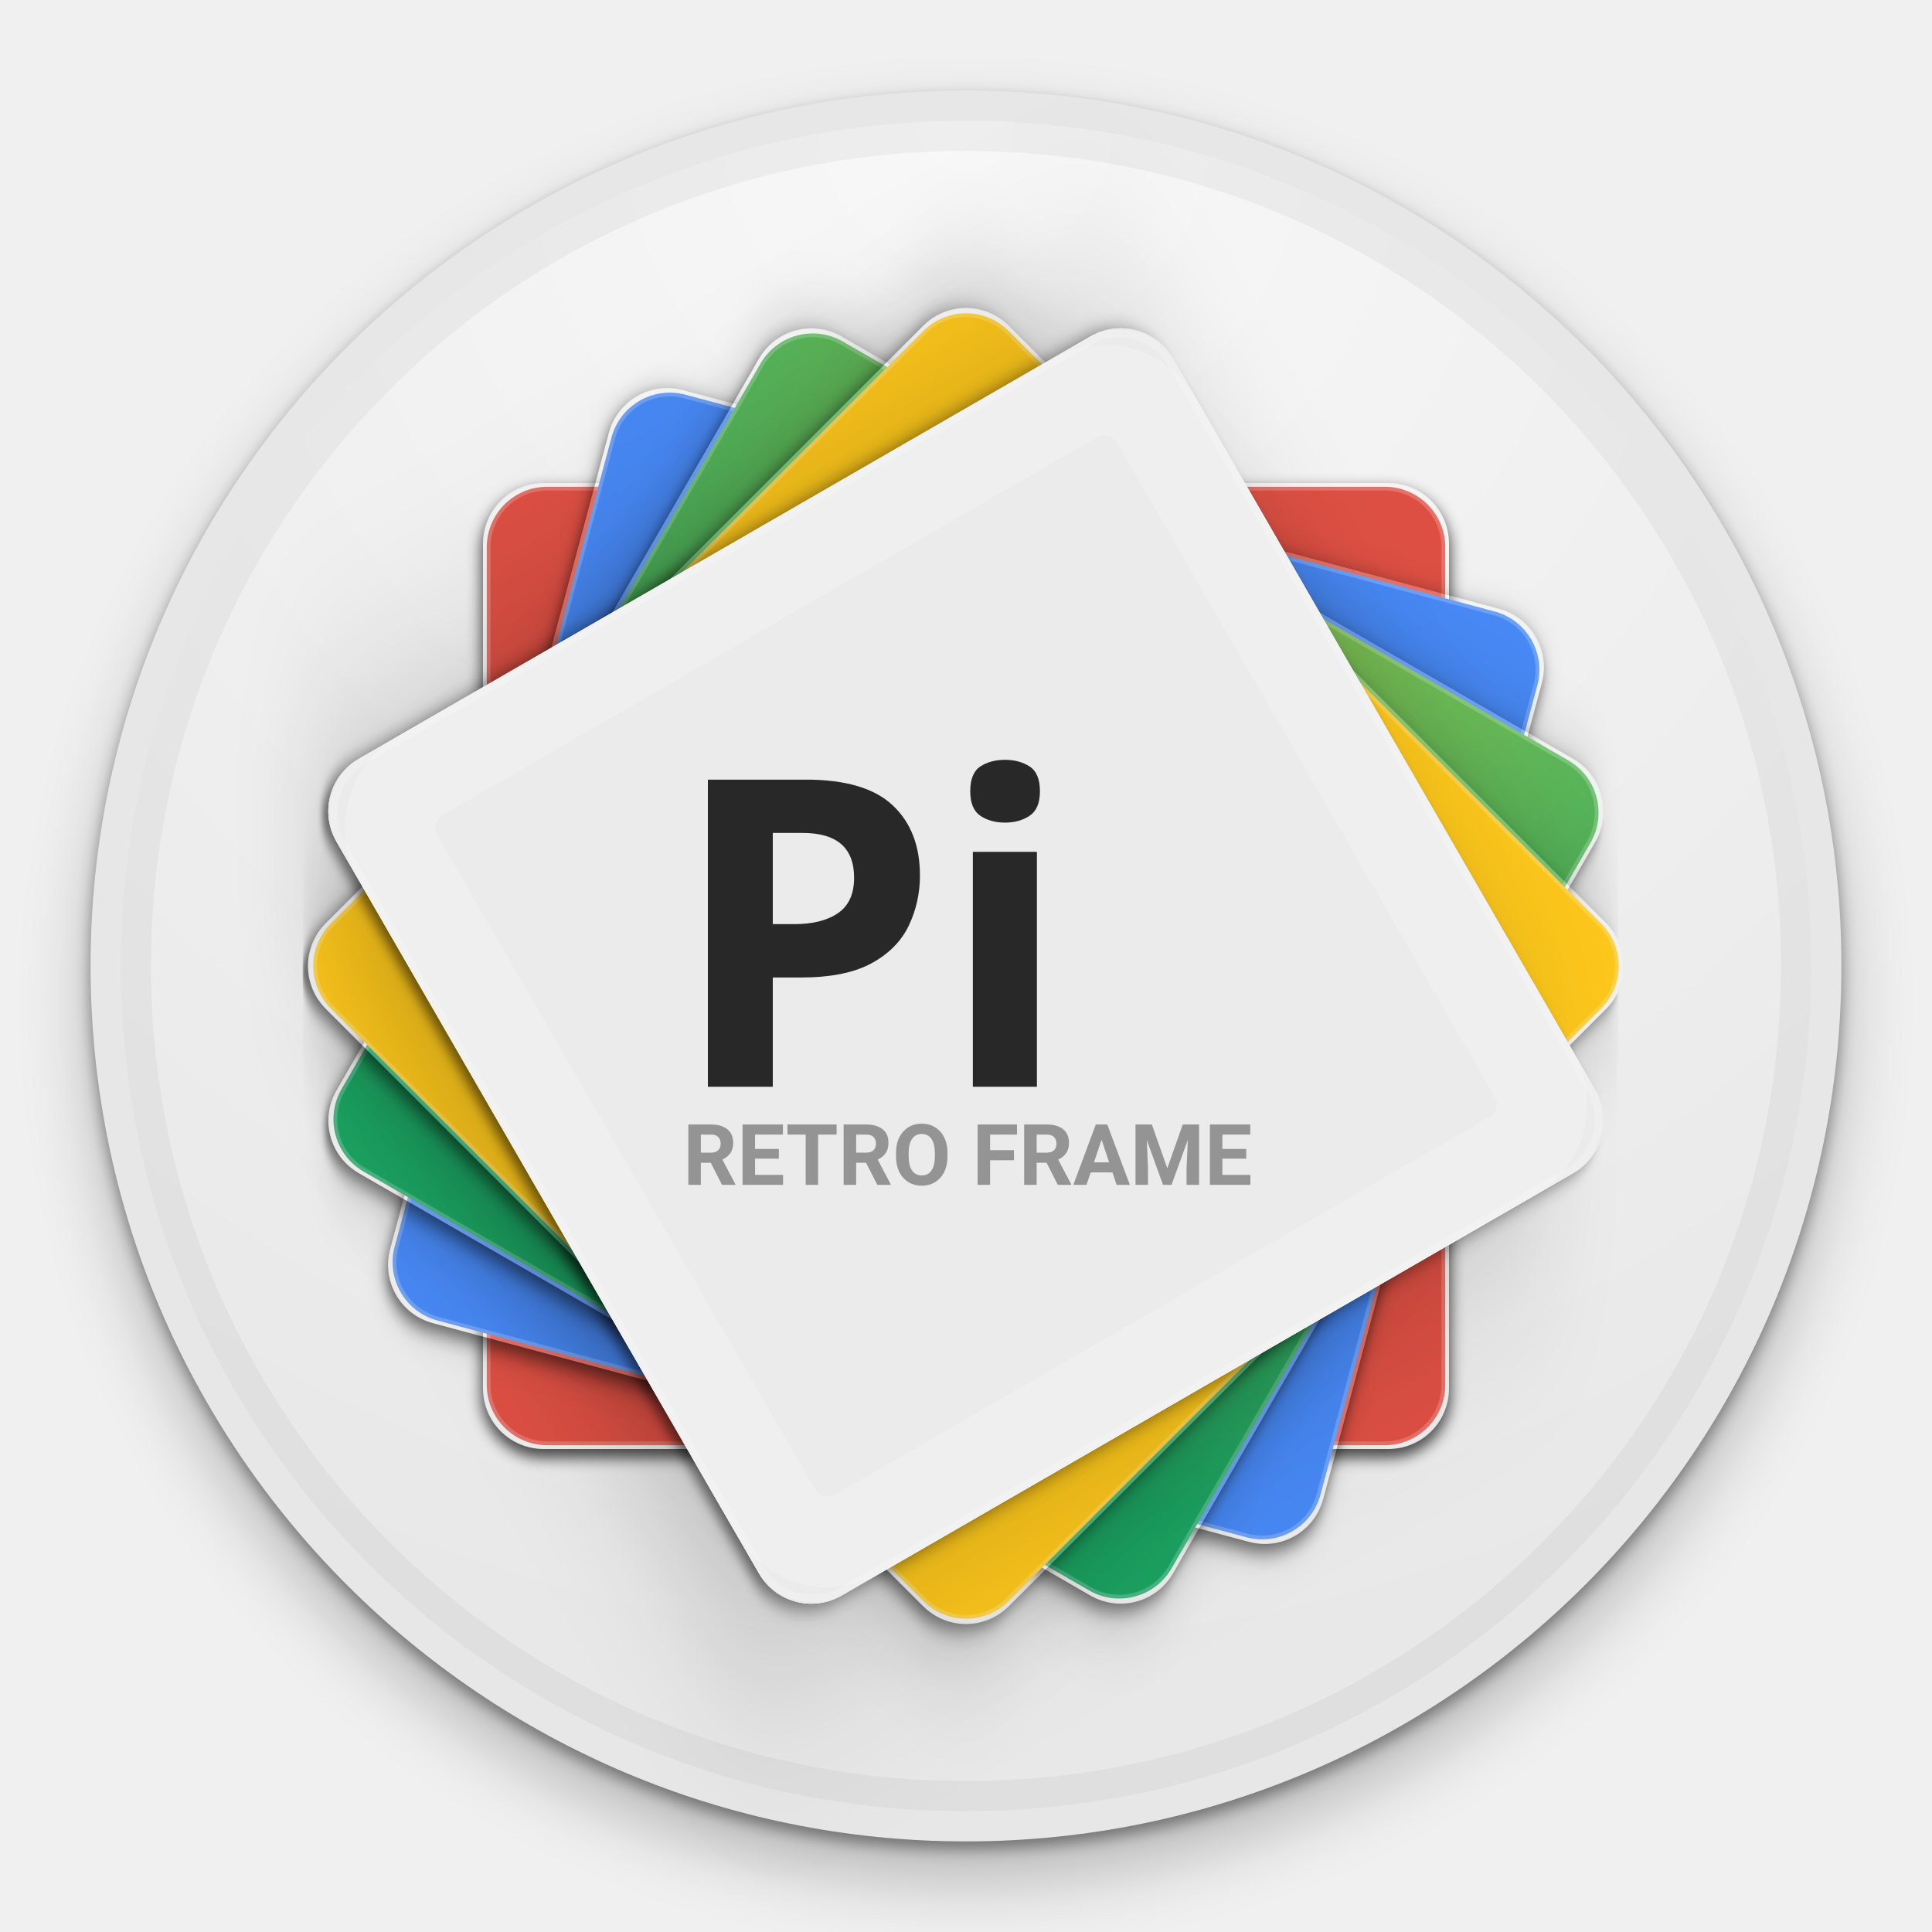
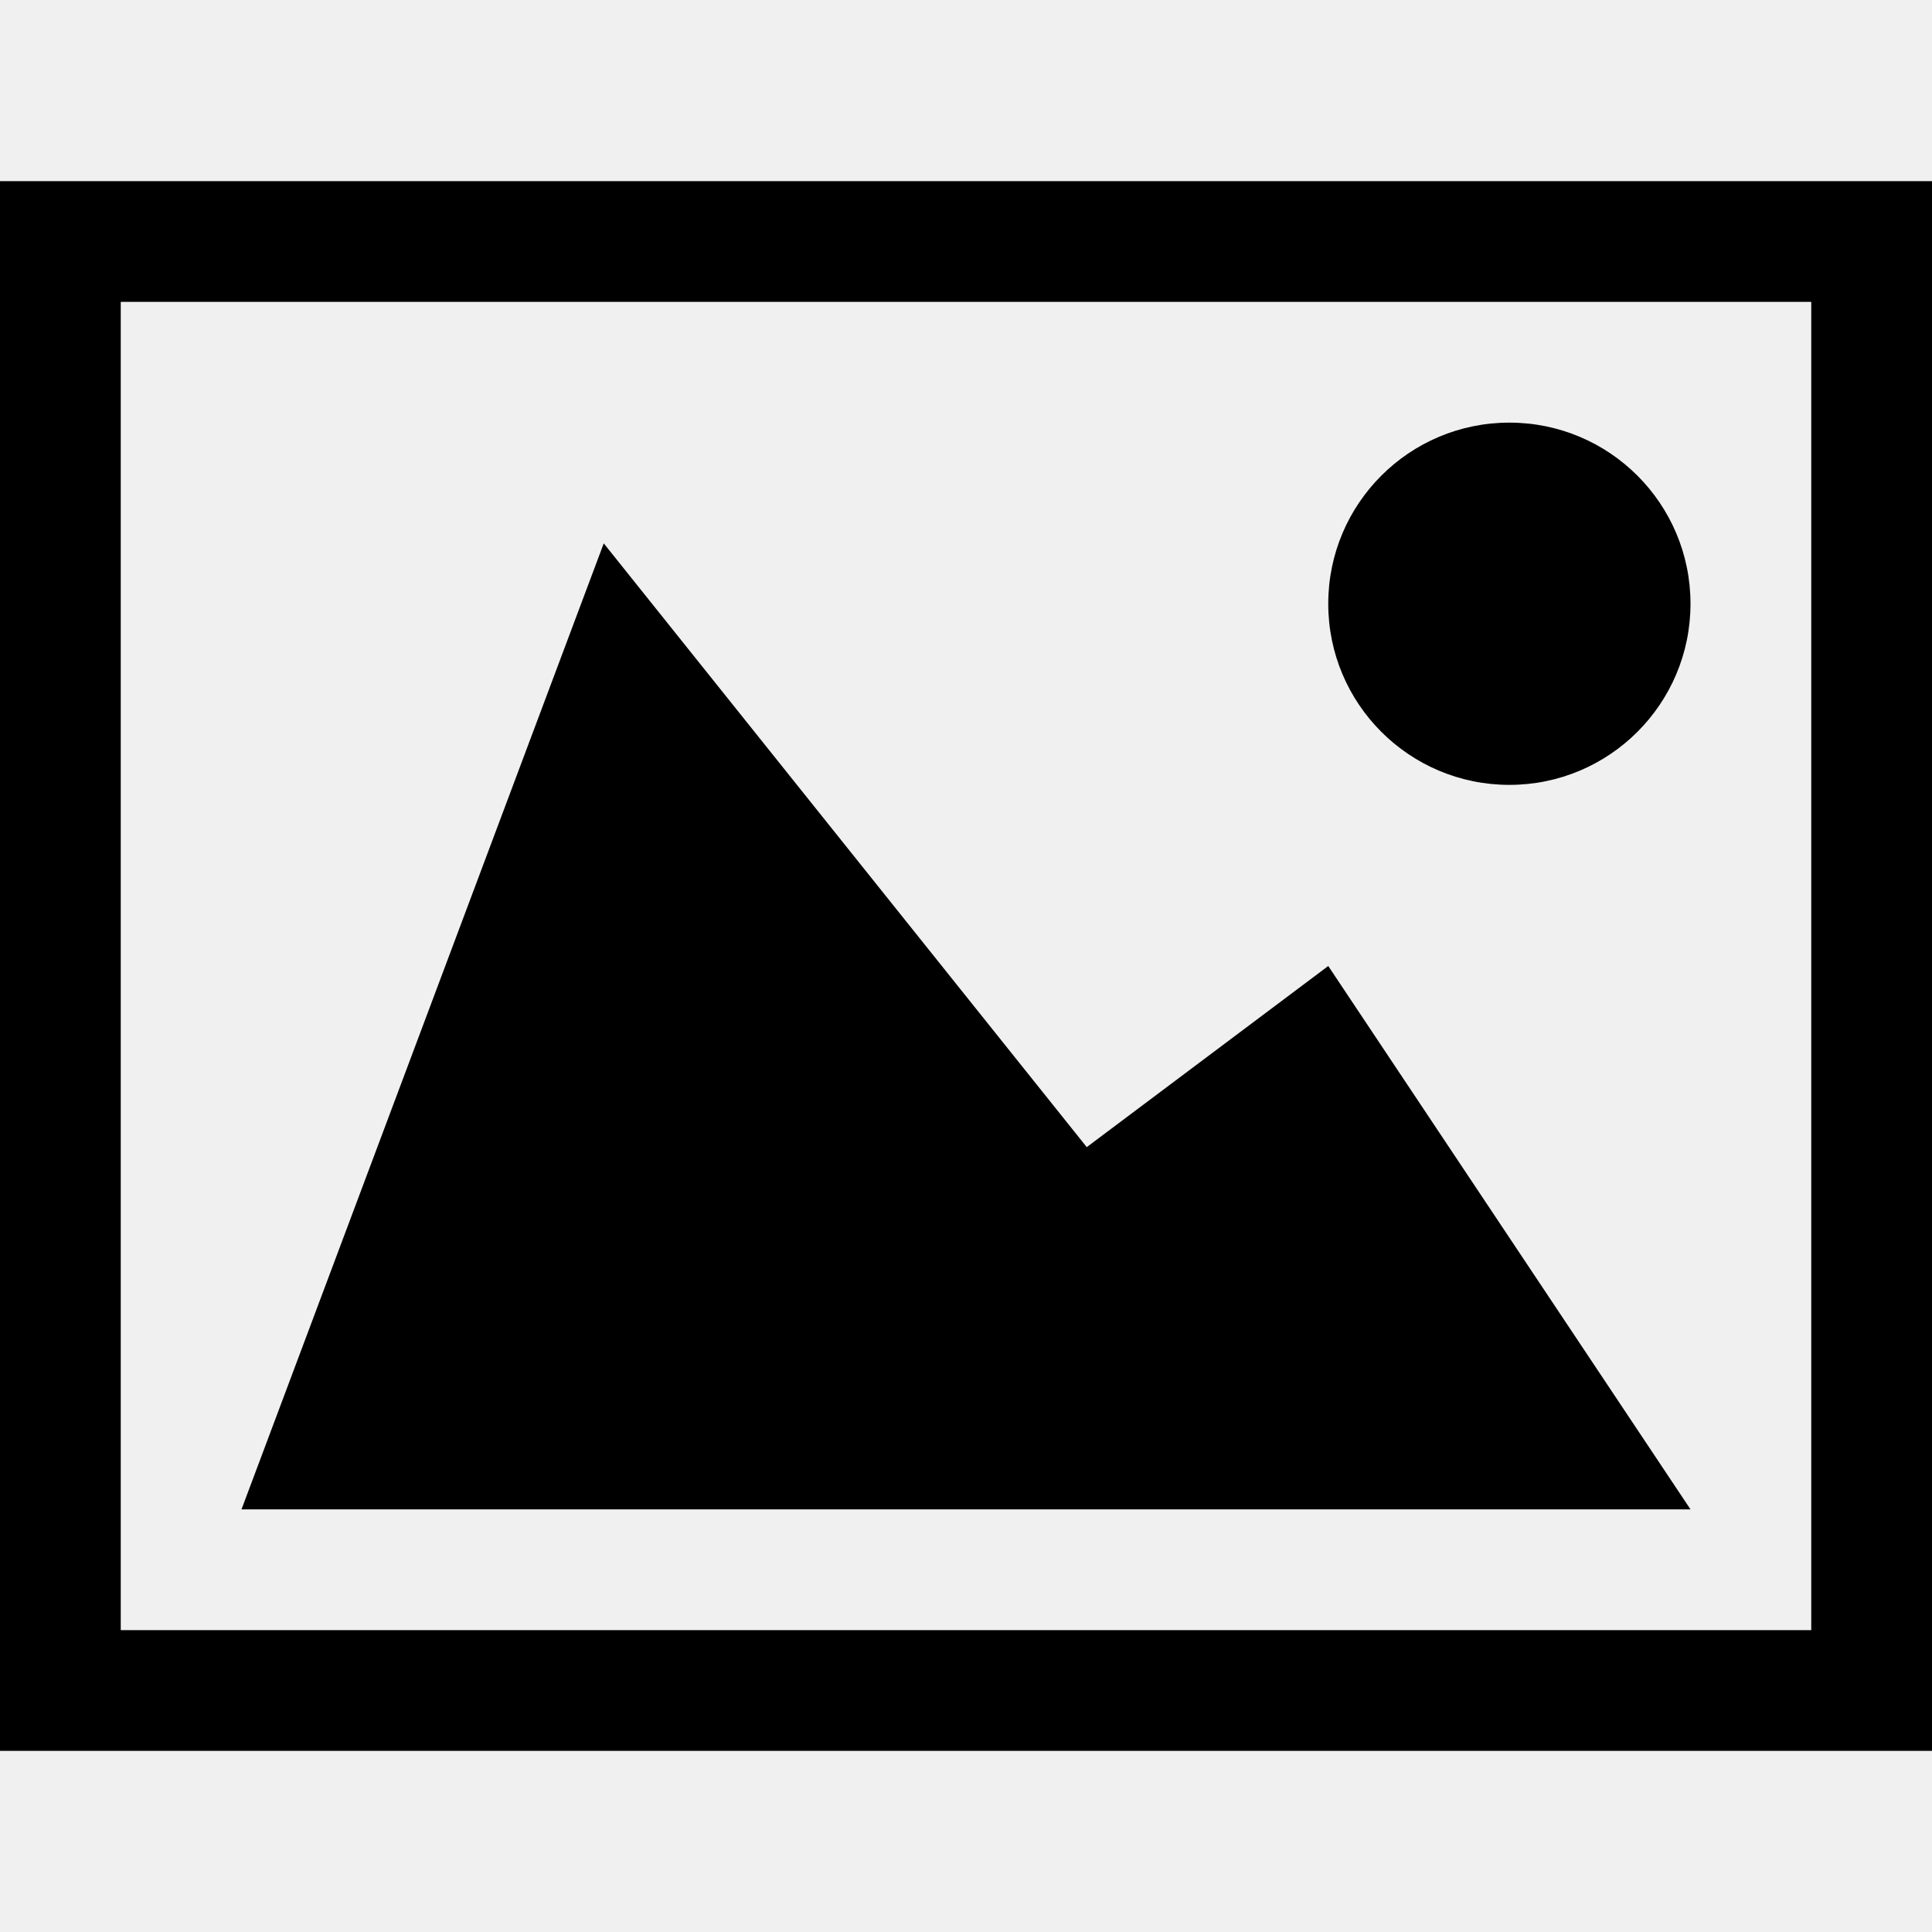
- <svg xmlns="http://www.w3.org/2000/svg" xmlns:xlink="http://www.w3.org/1999/xlink" width="512px" height="512px" viewBox="0 0 512 512" version="1.1">
-   <defs>
-     <radialGradient cx="50%" cy="0%" fx="50%" fy="0%" r="92.901%" id="radialGradient-1">
-       <stop stop-color="#F8F8F8" offset="0%" />
-       <stop stop-color="#E8E8E8" offset="100%" />
-     </radialGradient>
-     <circle id="path-2" cx="256" cy="256" r="232" />
-     <filter x="-6.9%" y="-4.7%" width="113.8%" height="113.8%" filterUnits="objectBoundingBox" id="filter-3">
-       <feOffset dx="0" dy="2" in="SourceAlpha" result="shadowOffsetOuter1" />
-       <feGaussianBlur stdDeviation="2" in="shadowOffsetOuter1" result="shadowBlurOuter1" />
-       <feComposite in="shadowBlurOuter1" in2="SourceAlpha" operator="out" result="shadowBlurOuter1" />
-       <feColorMatrix values="0 0 0 0 0   0 0 0 0 0   0 0 0 0 0  0 0 0 0.4 0" type="matrix" in="shadowBlurOuter1" result="shadowMatrixOuter1" />
-       <feOffset dx="0" dy="10" in="SourceAlpha" result="shadowOffsetOuter2" />
-       <feGaussianBlur stdDeviation="9" in="shadowOffsetOuter2" result="shadowBlurOuter2" />
-       <feComposite in="shadowBlurOuter2" in2="SourceAlpha" operator="out" result="shadowBlurOuter2" />
-       <feColorMatrix values="0 0 0 0 0   0 0 0 0 0   0 0 0 0 0  0 0 0 0.24 0" type="matrix" in="shadowBlurOuter2" result="shadowMatrixOuter2" />
-       <feMerge>
-         <feMergeNode in="shadowMatrixOuter1" />
-         <feMergeNode in="shadowMatrixOuter2" />
-       </feMerge>
-     </filter>
-     <rect id="path-4" x="128" y="128" width="256" height="256" rx="16" />
-     <filter x="-2.7%" y="-2.0%" width="105.5%" height="105.5%" filterUnits="objectBoundingBox" id="filter-5">
-       <feOffset dx="0" dy="2" in="SourceAlpha" result="shadowOffsetOuter1" />
-       <feGaussianBlur stdDeviation="2" in="shadowOffsetOuter1" result="shadowBlurOuter1" />
-       <feComposite in="shadowBlurOuter1" in2="SourceAlpha" operator="out" result="shadowBlurOuter1" />
-       <feColorMatrix values="0 0 0 0 0   0 0 0 0 0   0 0 0 0 0  0 0 0 0.4 0" type="matrix" in="shadowBlurOuter1" result="shadowMatrixOuter1" />
-       <feOffset dx="0" dy="2" in="SourceAlpha" result="shadowOffsetOuter2" />
-       <feGaussianBlur stdDeviation="2" in="shadowOffsetOuter2" result="shadowBlurOuter2" />
-       <feComposite in="shadowBlurOuter2" in2="SourceAlpha" operator="out" result="shadowBlurOuter2" />
-       <feColorMatrix values="0 0 0 0 0   0 0 0 0 0   0 0 0 0 0  0 0 0 0.5 0" type="matrix" in="shadowBlurOuter2" result="shadowMatrixOuter2" />
-       <feMerge>
-         <feMergeNode in="shadowMatrixOuter1" />
-         <feMergeNode in="shadowMatrixOuter2" />
-       </feMerge>
-     </filter>
-     <rect id="path-6" x="128" y="128" width="256" height="256" rx="16" />
-     <filter x="-5.1%" y="-4.3%" width="110.2%" height="110.2%" filterUnits="objectBoundingBox" id="filter-7">
-       <feOffset dx="0" dy="2" in="SourceAlpha" result="shadowOffsetOuter1" />
-       <feGaussianBlur stdDeviation="4" in="shadowOffsetOuter1" result="shadowBlurOuter1" />
-       <feComposite in="shadowBlurOuter1" in2="SourceAlpha" operator="out" result="shadowBlurOuter1" />
-       <feColorMatrix values="0 0 0 0 0   0 0 0 0 0   0 0 0 0 0  0 0 0 0.2 0" type="matrix" in="shadowBlurOuter1" result="shadowMatrixOuter1" />
-       <feOffset dx="0" dy="2" in="SourceAlpha" result="shadowOffsetOuter2" />
-       <feGaussianBlur stdDeviation="2" in="shadowOffsetOuter2" result="shadowBlurOuter2" />
-       <feComposite in="shadowBlurOuter2" in2="SourceAlpha" operator="out" result="shadowBlurOuter2" />
-       <feColorMatrix values="0 0 0 0 0   0 0 0 0 0   0 0 0 0 0  0 0 0 0.5 0" type="matrix" in="shadowBlurOuter2" result="shadowMatrixOuter2" />
-       <feMerge>
-         <feMergeNode in="shadowMatrixOuter1" />
-         <feMergeNode in="shadowMatrixOuter2" />
-       </feMerge>
-     </filter>
-     <radialGradient cx="50%" cy="3.55271368e-13%" fx="50%" fy="3.55271368e-13%" r="100.222%" id="radialGradient-8">
-       <stop stop-color="#8EC451" offset="0%" />
-       <stop stop-color="#1BA261" offset="100%" />
-     </radialGradient>
-     <rect id="path-9" x="128" y="128" width="256" height="256" rx="16" />
-     <filter x="-9.8%" y="-9.0%" width="119.5%" height="119.5%" filterUnits="objectBoundingBox" id="filter-10">
-       <feOffset dx="0" dy="2" in="SourceAlpha" result="shadowOffsetOuter1" />
-       <feGaussianBlur stdDeviation="8" in="shadowOffsetOuter1" result="shadowBlurOuter1" />
-       <feComposite in="shadowBlurOuter1" in2="SourceAlpha" operator="out" result="shadowBlurOuter1" />
-       <feColorMatrix values="0 0 0 0 0   0 0 0 0 0   0 0 0 0 0  0 0 0 0.2 0" type="matrix" in="shadowBlurOuter1" result="shadowMatrixOuter1" />
-       <feOffset dx="0" dy="2" in="SourceAlpha" result="shadowOffsetOuter2" />
-       <feGaussianBlur stdDeviation="2" in="shadowOffsetOuter2" result="shadowBlurOuter2" />
-       <feComposite in="shadowBlurOuter2" in2="SourceAlpha" operator="out" result="shadowBlurOuter2" />
-       <feColorMatrix values="0 0 0 0 0   0 0 0 0 0   0 0 0 0 0  0 0 0 0.5 0" type="matrix" in="shadowBlurOuter2" result="shadowMatrixOuter2" />
-       <feMerge>
-         <feMergeNode in="shadowMatrixOuter1" />
-         <feMergeNode in="shadowMatrixOuter2" />
-       </feMerge>
-     </filter>
-     <rect id="path-11" x="128" y="128" width="256" height="256" rx="16" />
-     <filter x="-14.5%" y="-13.7%" width="128.9%" height="128.9%" filterUnits="objectBoundingBox" id="filter-12">
-       <feOffset dx="0" dy="2" in="SourceAlpha" result="shadowOffsetOuter1" />
-       <feGaussianBlur stdDeviation="12" in="shadowOffsetOuter1" result="shadowBlurOuter1" />
-       <feComposite in="shadowBlurOuter1" in2="SourceAlpha" operator="out" result="shadowBlurOuter1" />
-       <feColorMatrix values="0 0 0 0 0   0 0 0 0 0   0 0 0 0 0  0 0 0 0.2 0" type="matrix" in="shadowBlurOuter1" result="shadowMatrixOuter1" />
-       <feOffset dx="0" dy="2" in="SourceAlpha" result="shadowOffsetOuter2" />
-       <feGaussianBlur stdDeviation="2" in="shadowOffsetOuter2" result="shadowBlurOuter2" />
-       <feComposite in="shadowBlurOuter2" in2="SourceAlpha" operator="out" result="shadowBlurOuter2" />
-       <feColorMatrix values="0 0 0 0 0   0 0 0 0 0   0 0 0 0 0  0 0 0 0.5 0" type="matrix" in="shadowBlurOuter2" result="shadowMatrixOuter2" />
-       <feMerge>
-         <feMergeNode in="shadowMatrixOuter1" />
-         <feMergeNode in="shadowMatrixOuter2" />
-       </feMerge>
-     </filter>
-     <rect id="path-13" x="128" y="128" width="256" height="256" rx="16" />
-     <filter x="-30.5%" y="-25.8%" width="160.9%" height="160.9%" filterUnits="objectBoundingBox" id="filter-14">
-       <feOffset dx="0" dy="12" in="SourceAlpha" result="shadowOffsetOuter1" />
-       <feGaussianBlur stdDeviation="24" in="shadowOffsetOuter1" result="shadowBlurOuter1" />
-       <feComposite in="shadowBlurOuter1" in2="SourceAlpha" operator="out" result="shadowBlurOuter1" />
-       <feColorMatrix values="0 0 0 0 0   0 0 0 0 0   0 0 0 0 0  0 0 0 0.2 0" type="matrix" in="shadowBlurOuter1" result="shadowMatrixOuter1" />
-       <feOffset dx="0" dy="2" in="SourceAlpha" result="shadowOffsetOuter2" />
-       <feGaussianBlur stdDeviation="2" in="shadowOffsetOuter2" result="shadowBlurOuter2" />
-       <feComposite in="shadowBlurOuter2" in2="SourceAlpha" operator="out" result="shadowBlurOuter2" />
-       <feColorMatrix values="0 0 0 0 0   0 0 0 0 0   0 0 0 0 0  0 0 0 0.5 0" type="matrix" in="shadowBlurOuter2" result="shadowMatrixOuter2" />
-       <feMerge>
-         <feMergeNode in="shadowMatrixOuter1" />
-         <feMergeNode in="shadowMatrixOuter2" />
-       </feMerge>
-     </filter>
-   </defs>
-   <g id="Icon-Copy-19" stroke="none" stroke-width="1" fill="none" fill-rule="evenodd">
-     <g id="Oval" transform="translate(256, 256) rotate(-360) translate(-256, -256) ">
-       <use fill="black" fill-opacity="1" filter="url(#filter-3)" xlink:href="#path-2" />
-       <circle stroke-opacity="0.04" stroke="#000000" stroke-width="16" stroke-linejoin="square" fill="url(#radialGradient-1)" fill-rule="evenodd" cx="256" cy="256" r="224" />
-     </g>
-     <g id="Rectangle">
-       <use fill="black" fill-opacity="1" filter="url(#filter-5)" xlink:href="#path-4" />
-       <rect stroke-opacity="0.2" stroke="#FFFFFF" stroke-width="2" stroke-linejoin="square" fill="#DD4F43" fill-rule="evenodd" x="129" y="129" width="254" height="254" rx="16" />
-     </g>
-     <g id="Rectangle" transform="translate(256, 256) rotate(-345) translate(-256, -256) ">
-       <use fill="black" fill-opacity="1" filter="url(#filter-7)" xlink:href="#path-6" />
-       <rect stroke-opacity="0.2" stroke="#FFFFFF" stroke-width="2" stroke-linejoin="square" fill="#4788F4" fill-rule="evenodd" x="129" y="129" width="254" height="254" rx="16" />
-     </g>
-     <g id="Rectangle" transform="translate(256, 256) rotate(-330) translate(-256, -256) ">
-       <use fill="black" fill-opacity="1" filter="url(#filter-10)" xlink:href="#path-9" />
-       <rect stroke-opacity="0.2" stroke="#FFFFFF" stroke-width="2" stroke-linejoin="square" fill="url(#radialGradient-8)" fill-rule="evenodd" x="129" y="129" width="254" height="254" rx="16" />
-     </g>
-     <g id="Rectangle" transform="translate(256, 256) rotate(-315) translate(-256, -256) ">
-       <use fill="black" fill-opacity="1" filter="url(#filter-12)" xlink:href="#path-11" />
-       <rect stroke-opacity="0.2" stroke="#FFFFFF" stroke-width="2" stroke-linejoin="square" fill="#FCC61B" fill-rule="evenodd" x="129" y="129" width="254" height="254" rx="16" />
-     </g>
-     <g id="Rectangle" transform="translate(256, 256) rotate(-300) translate(-256, -256) ">
-       <use fill="black" fill-opacity="1" filter="url(#filter-14)" xlink:href="#path-13" />
-       <use fill="#EBEBEB" fill-rule="evenodd" xlink:href="#path-13" />
-       <use fill="#EBEBEB" fill-rule="evenodd" xlink:href="#path-13" />
-       <rect stroke-opacity="0.2" stroke="#FFFFFF" stroke-width="2" stroke-linejoin="square" x="129" y="129" width="254" height="254" rx="16" />
-       <rect stroke-opacity="0.2" stroke="#FFFFFF" stroke-width="24" stroke-linejoin="square" x="140" y="140" width="232" height="232" rx="16" />
-     </g>
-     <g id="Group" transform="translate(177, 172)" font-weight="bold">
-       <text id="Pi" font-family="DrukWide-Bold, Druk Wide" font-size="114" font-style="expanded" fill="#282828">
-         <tspan x="0.327" y="116">Pi</tspan>
-       </text>
-       <text id="RETRO-FRAME" font-family="Roboto-Bold, Roboto" font-size="22.5" fill="#949494">
-         <tspan x="4" y="142">RETRO FRAME</tspan>
-       </text>
-     </g>
+ <svg xmlns="http://www.w3.org/2000/svg" version="1.1" id="Capa_1" x="0px" y="0px" width="512px" height="512px" viewBox="0 0 512 512" style="enable-background:new 0 0 512 512;" xml:space="preserve">
+   <g>
+     <path d="M0,48v416h512V48H0z M480,432H32V80h448V432z M352,160c0,26.51,21.49,48,48,48s48-21.49,48-48s-21.49-48-48-48   S352,133.49,352,160z M448,400H64l96-256l128,160l64-48L448,400z" />
  </g>
+   <g>
+ </g>
+   <g>
+ </g>
+   <g>
+ </g>
+   <g>
+ </g>
+   <g>
+ </g>
+   <g>
+ </g>
+   <g>
+ </g>
+   <g>
+ </g>
+   <g>
+ </g>
+   <g>
+ </g>
+   <g>
+ </g>
+   <g>
+ </g>
+   <g>
+ </g>
+   <g>
+ </g>
+   <g>
+ </g>
</svg>
